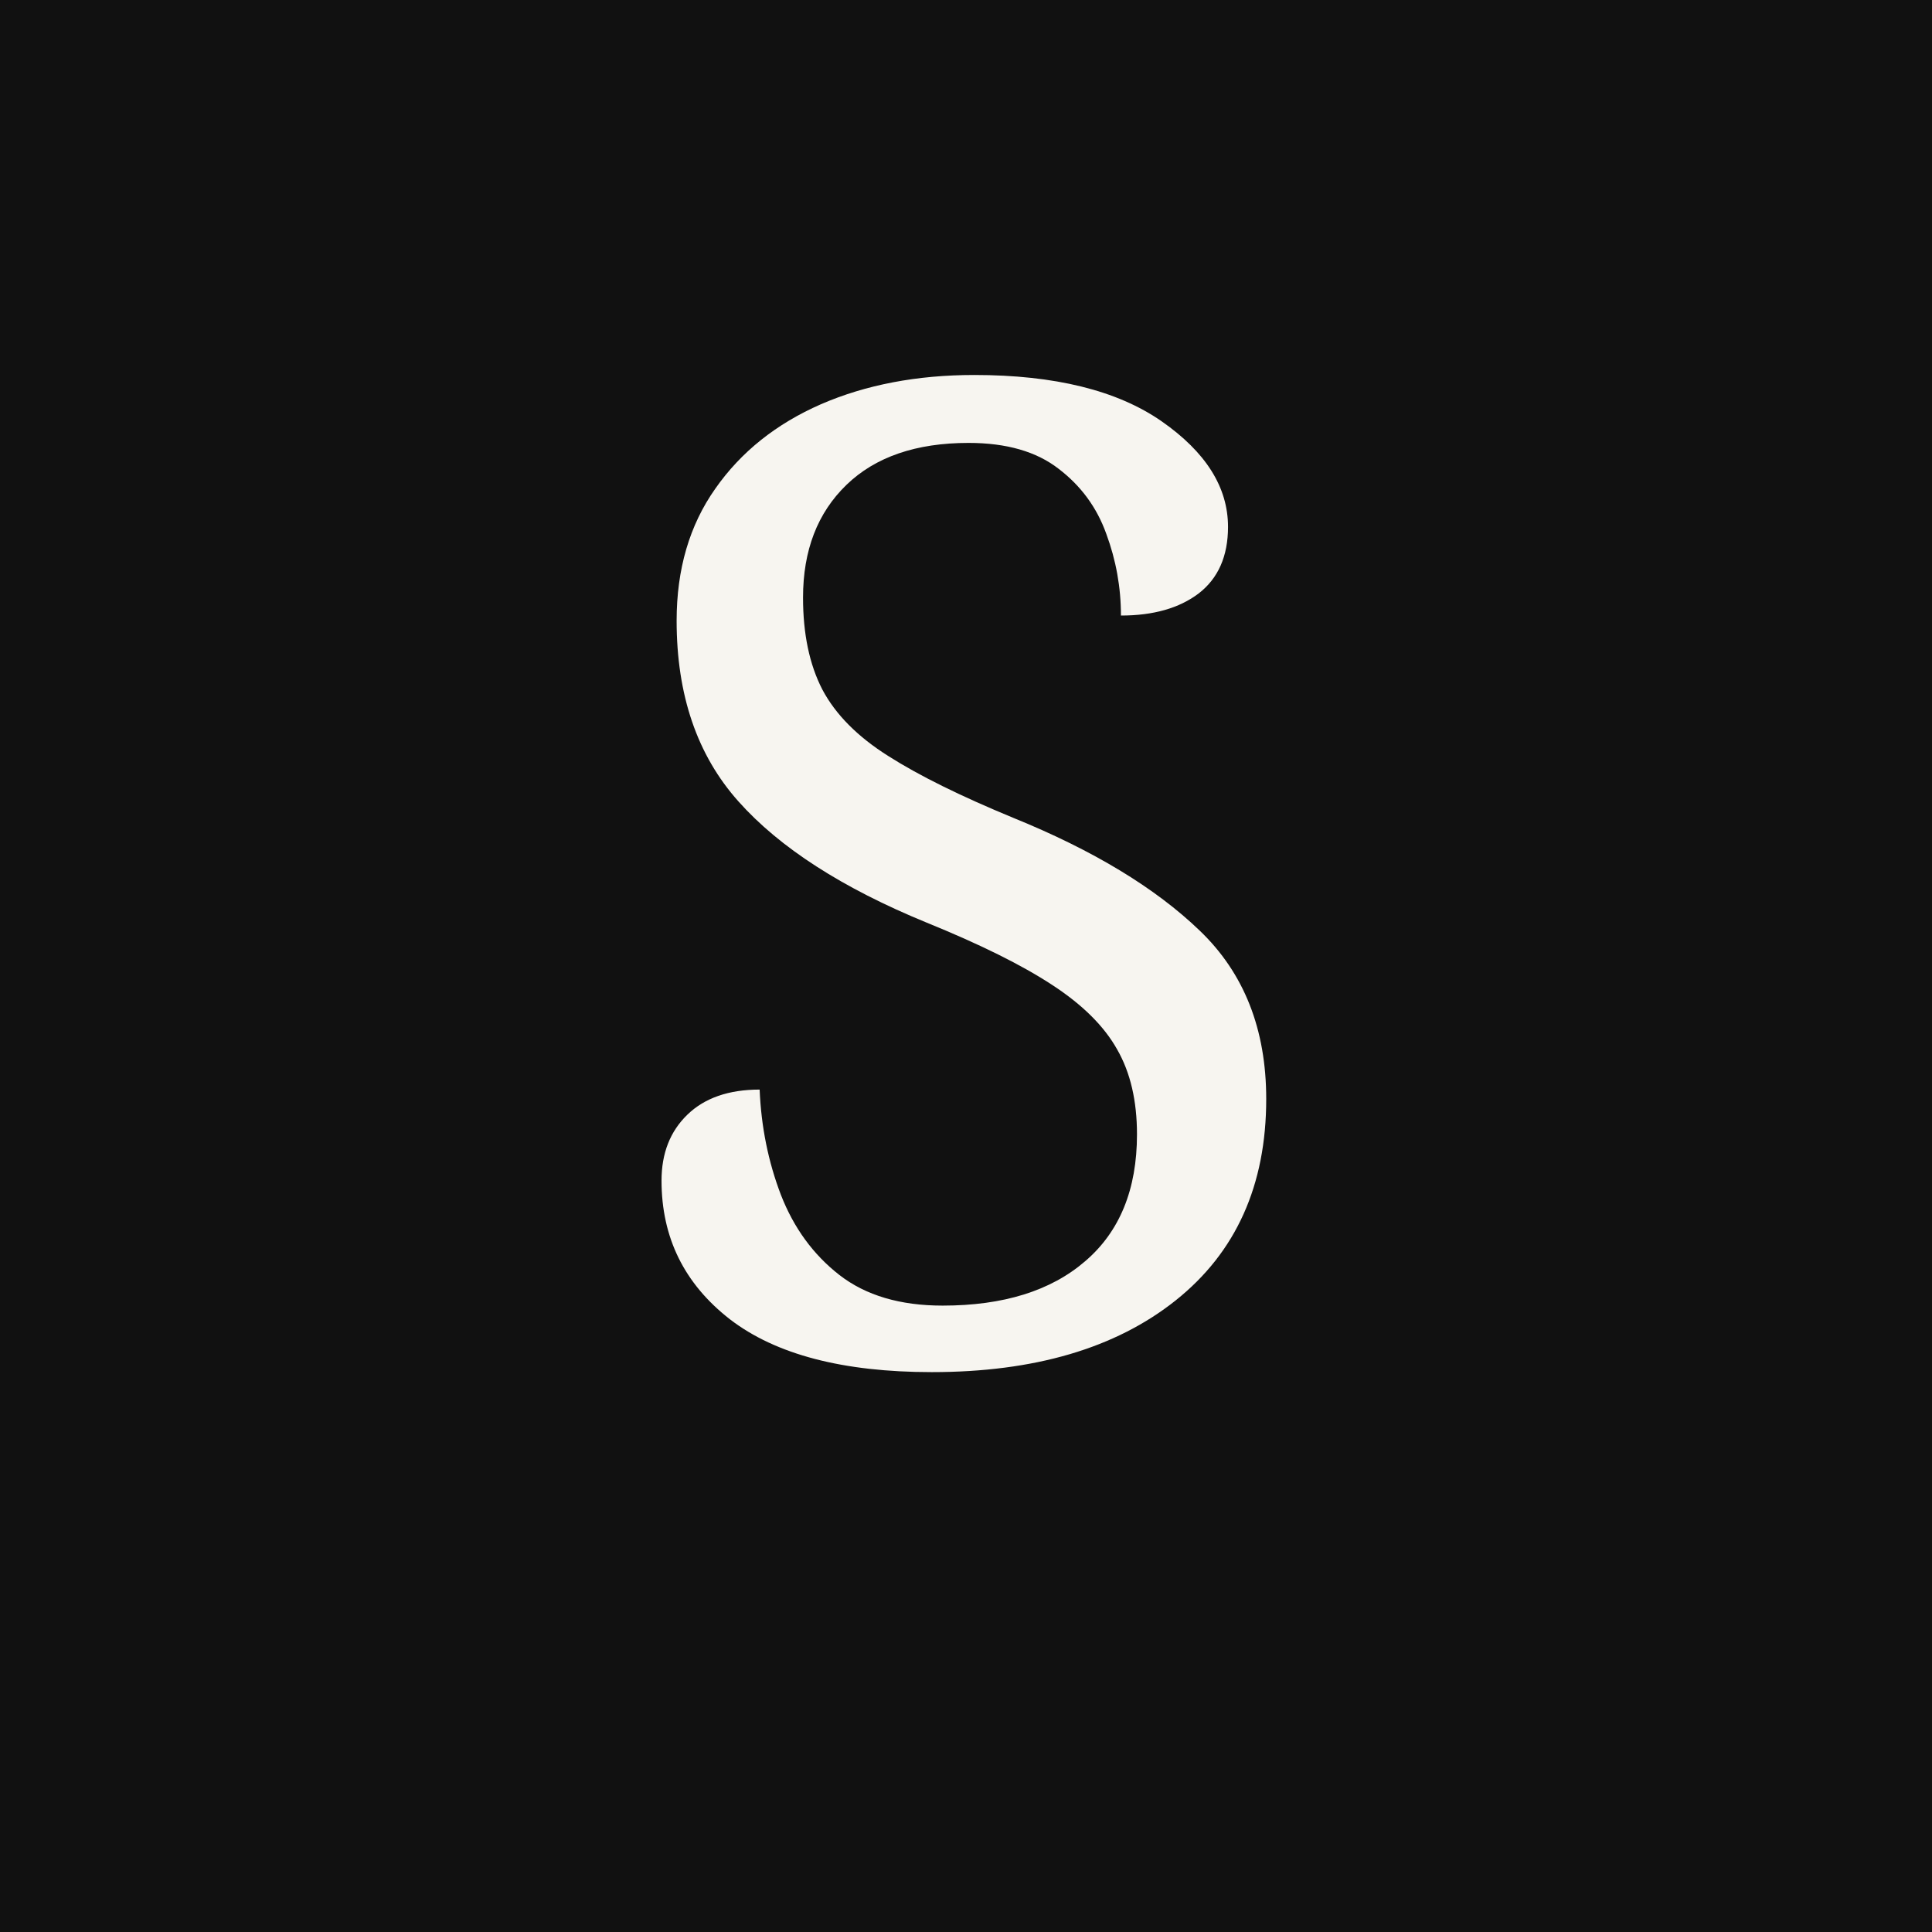
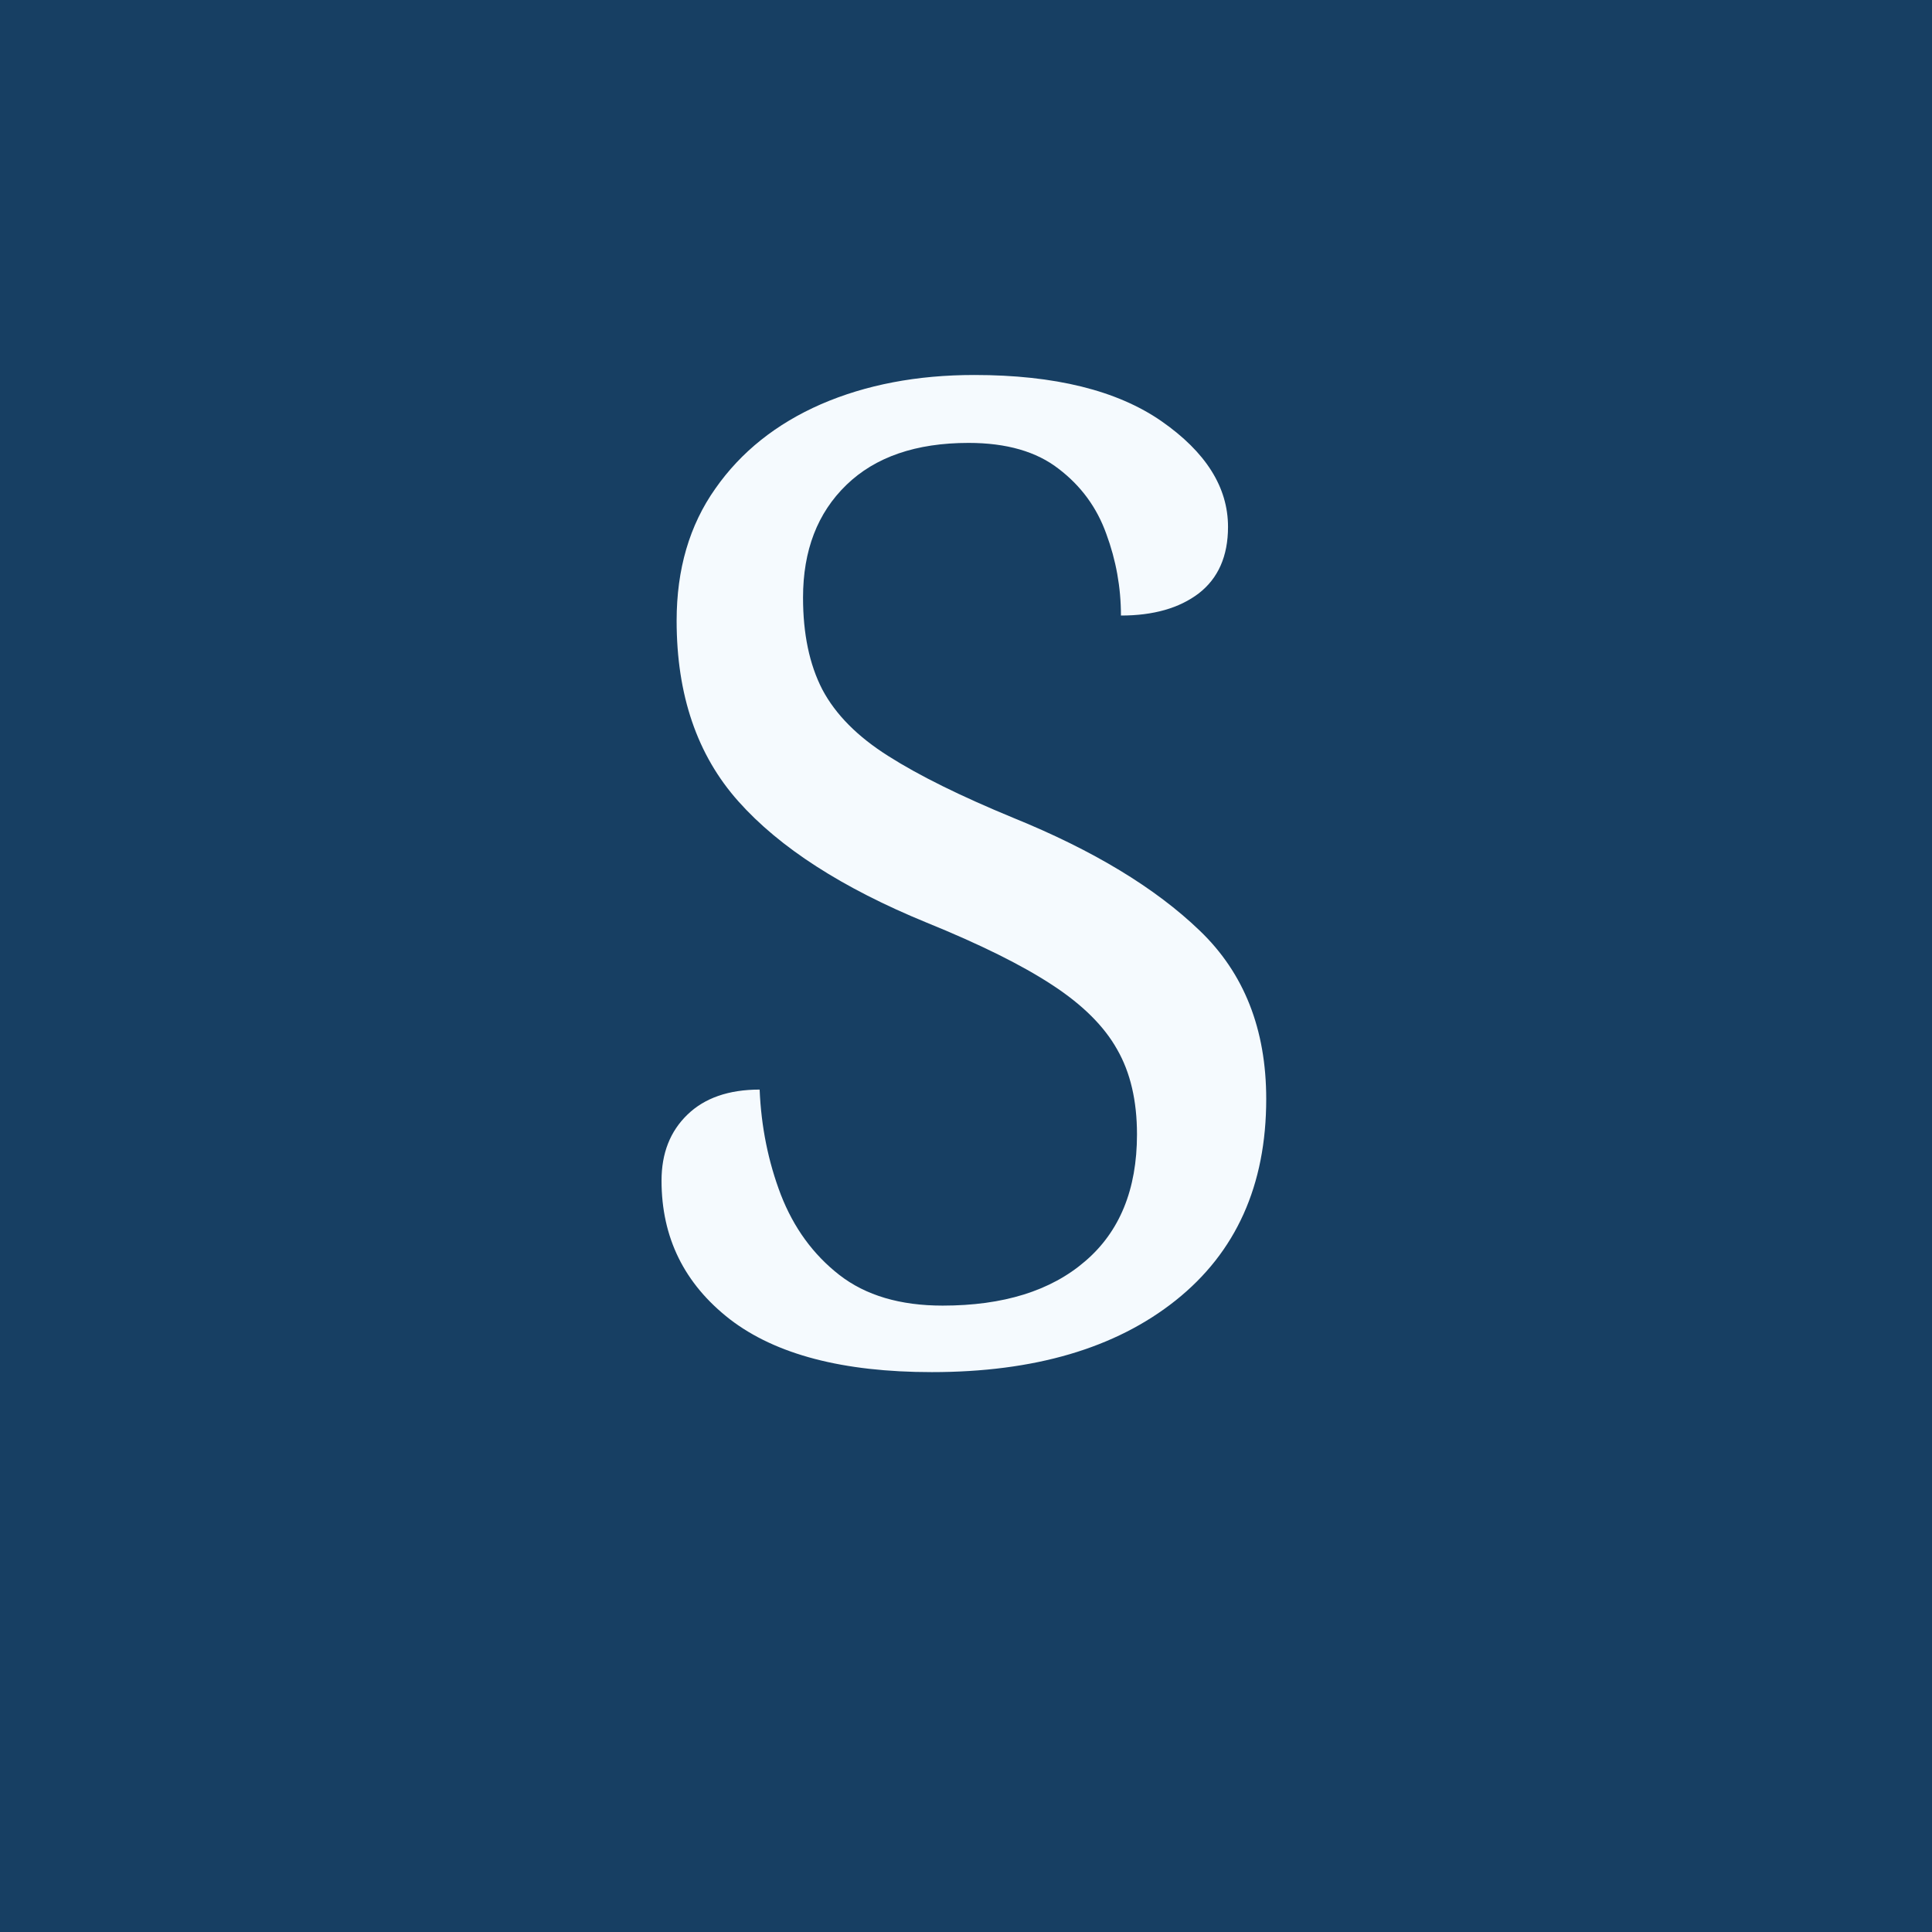
<svg xmlns="http://www.w3.org/2000/svg" viewBox="0 0 64 64" role="img" aria-label="S'aimerプロダクション">
-   <rect width="64" height="64" fill="#111111" />
-   <text x="32" y="45" fill="#f7f5f0" font-family="Georgia, serif" font-size="45" text-anchor="middle">S</text>
+   <rect width="64" height="64" fill="#173F63" />
+   <text x="32" y="45" fill="#F5FAFE" font-family="Georgia, serif" font-size="45" text-anchor="middle">S</text>
</svg>
